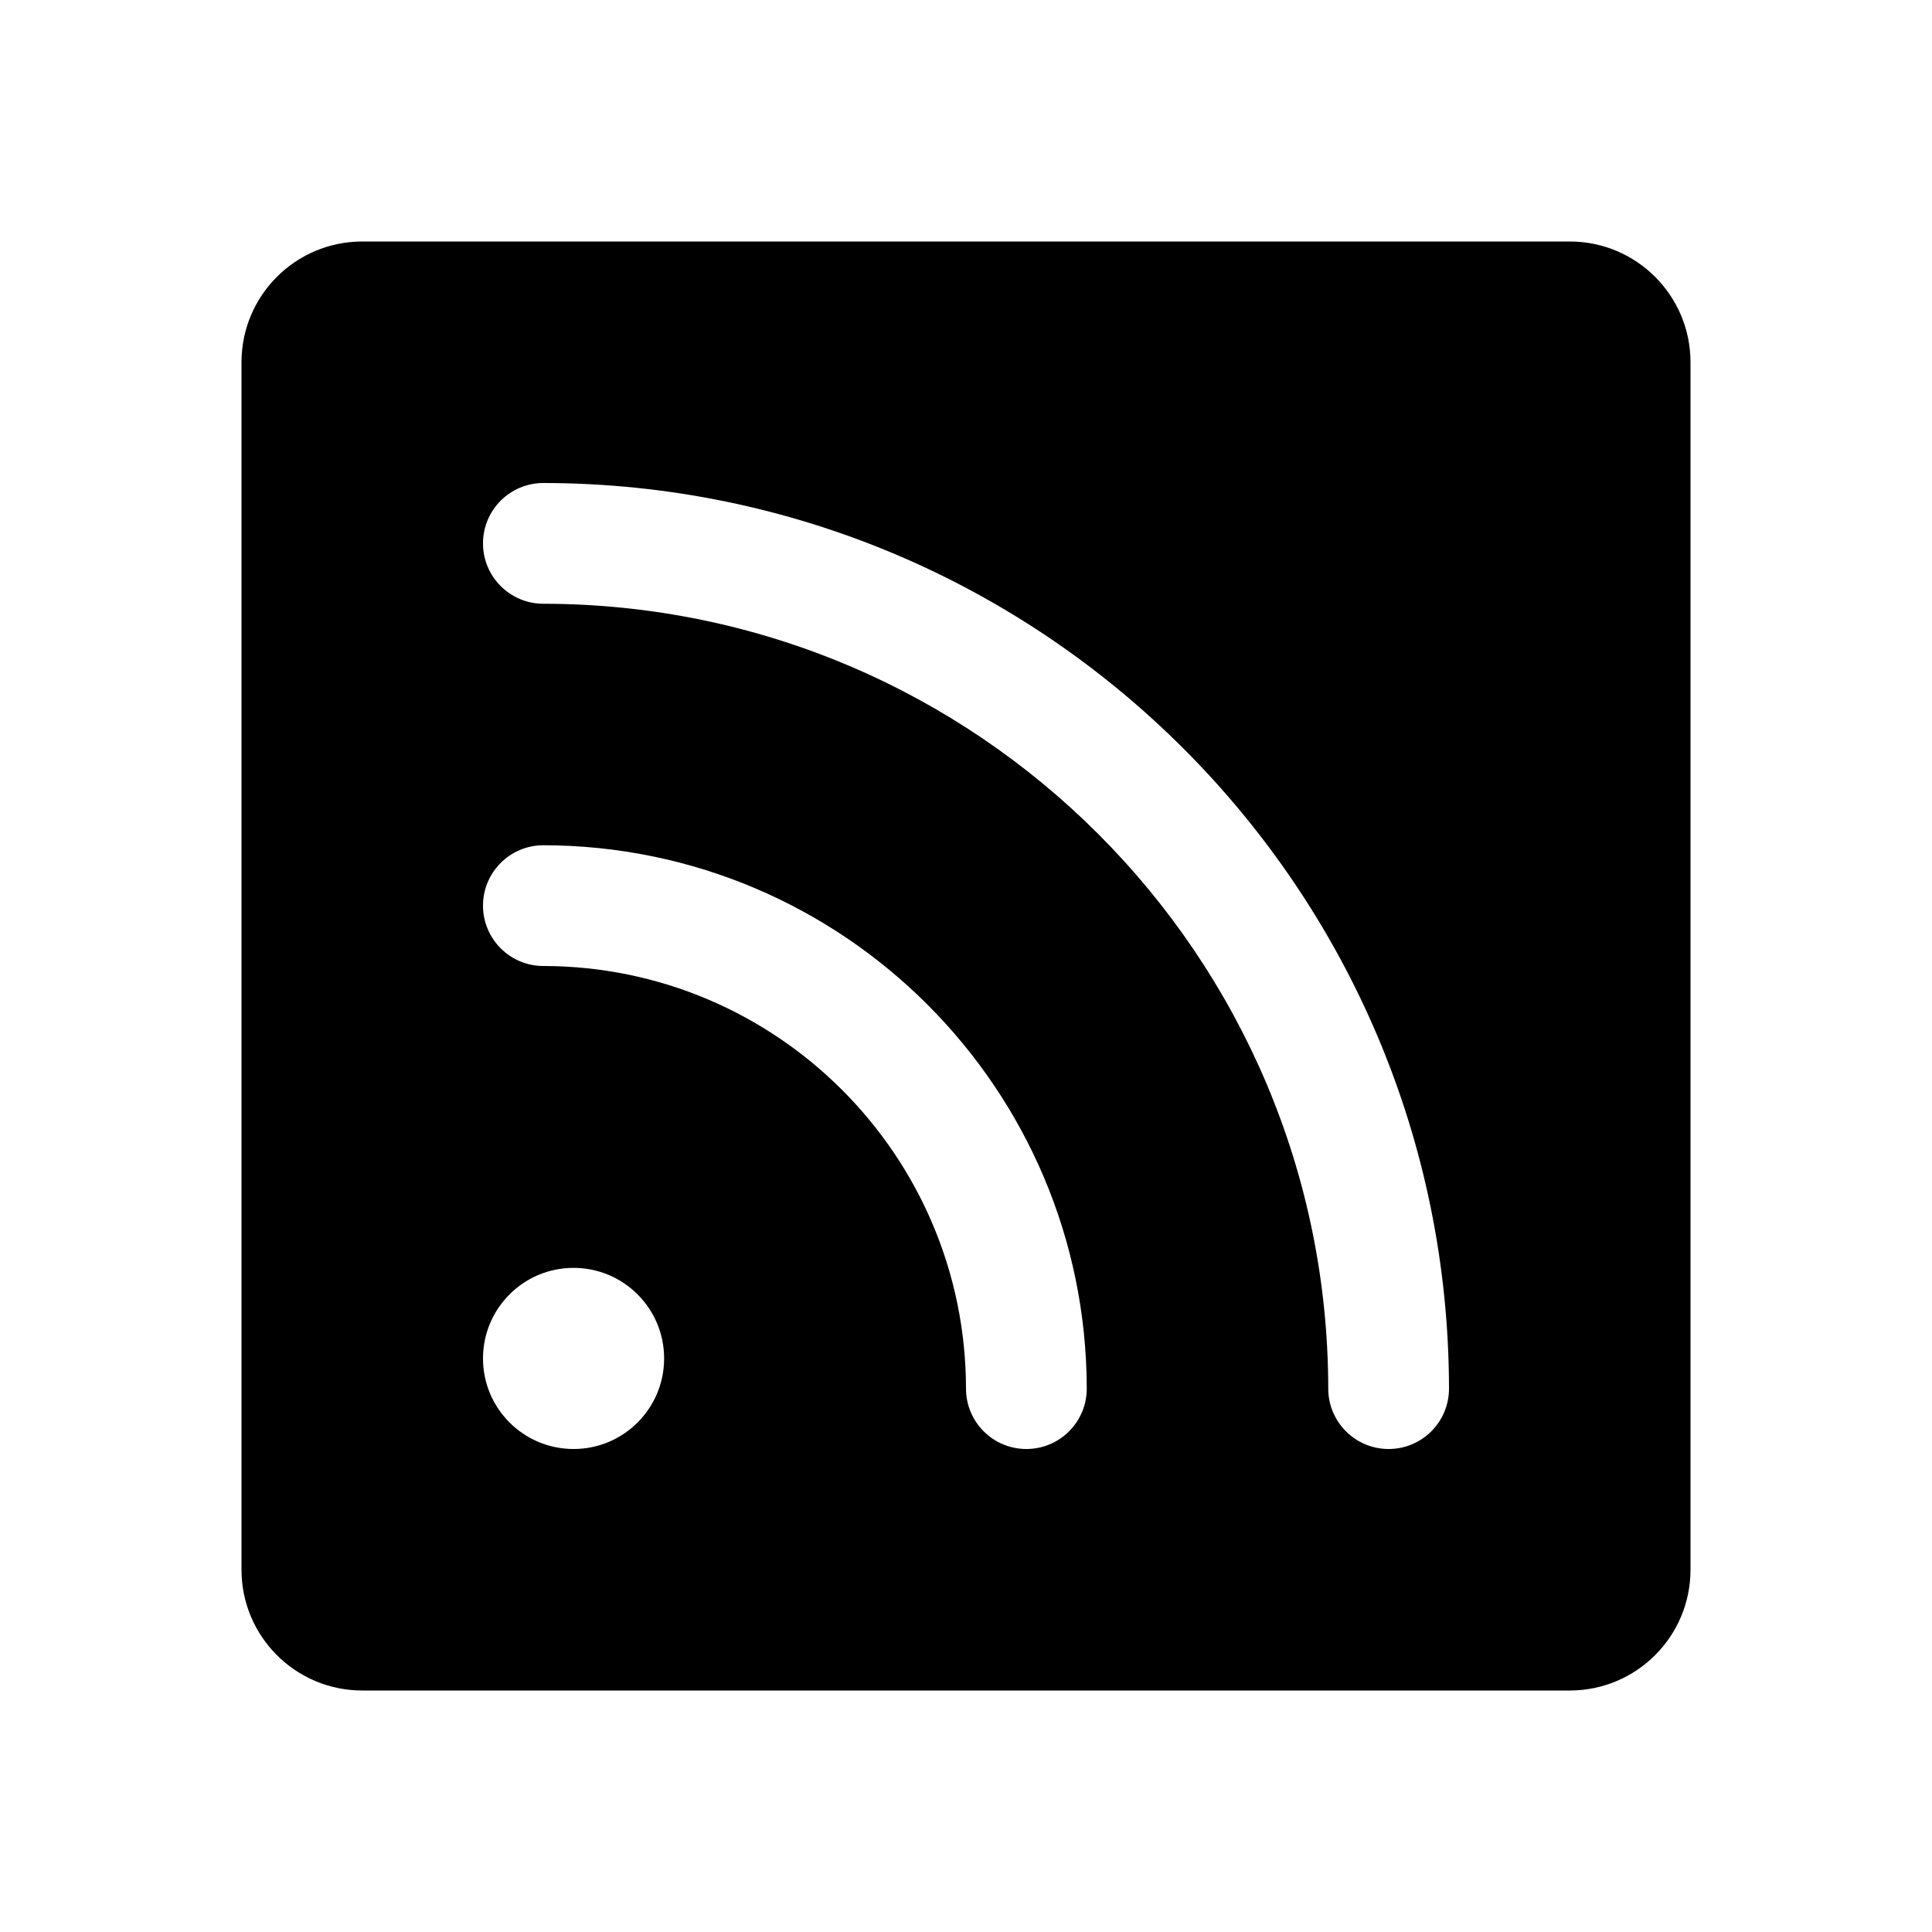
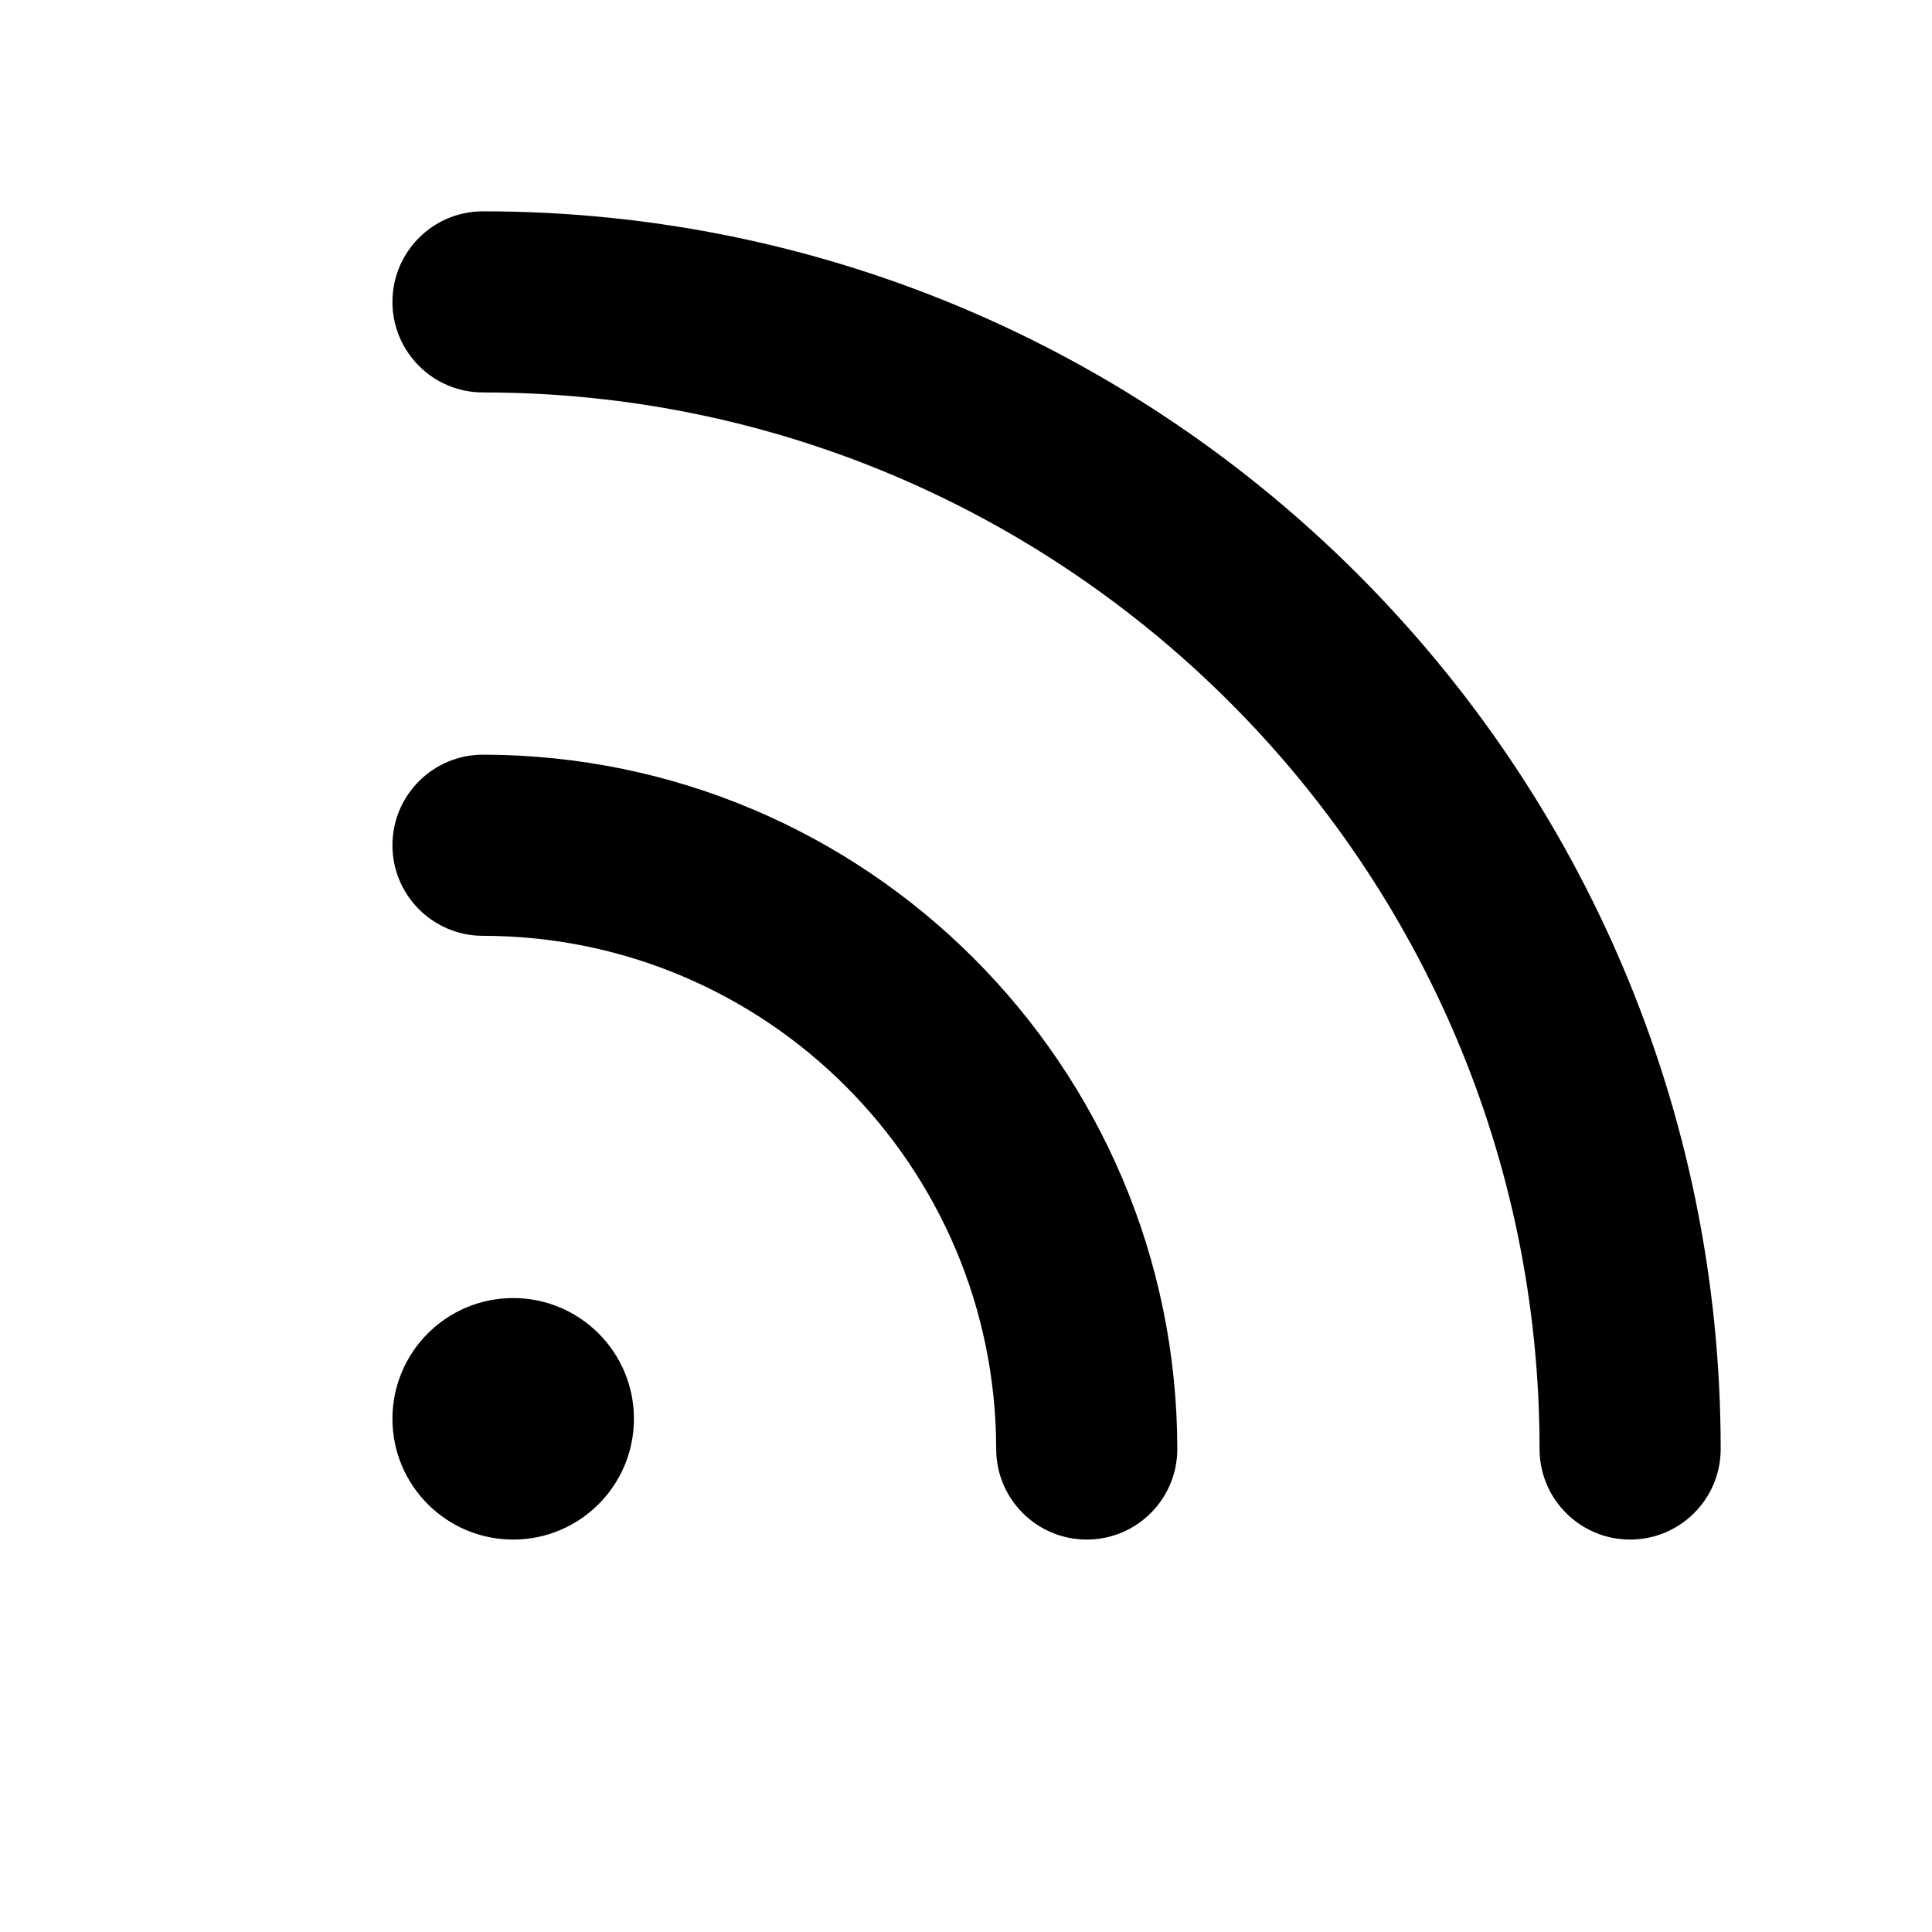
<svg xmlns="http://www.w3.org/2000/svg" width="32" height="32" fill="#000000" viewBox="0 0 256 256">
-   <path d="M208,32H48A16,16,0,0,0,32,48V208a16,16,0,0,0,16,16H208a16,16,0,0,0,16-16V48A16,16,0,0,0,208,32ZM76,192a12,12,0,1,1,12-12A12,12,0,0,1,76,192Zm60,0a8,8,0,0,1-8-8,56.06,56.06,0,0,0-56-56,8,8,0,0,1,0-16,72.08,72.08,0,0,1,72,72A8,8,0,0,1,136,192Zm48,0a8,8,0,0,1-8-8A104.11,104.11,0,0,0,72,80a8,8,0,0,1,0-16A120.13,120.13,0,0,1,192,184,8,8,0,0,1,184,192Z" />
+   <path d="M228,192a12,12,0,0,1-24,0c0-77.2-62.8-140-140-140a12,12,0,0,1,0-24C154.43,28,228,101.57,228,192ZM64,100a12,12,0,0,0,0,24,68.07,68.07,0,0,1,68,68,12,12,0,0,0,24,0A92.1,92.1,0,0,0,64,100Zm4,72a16,16,0,1,0,16,16A16,16,0,0,0,68,172Z" />
</svg>
